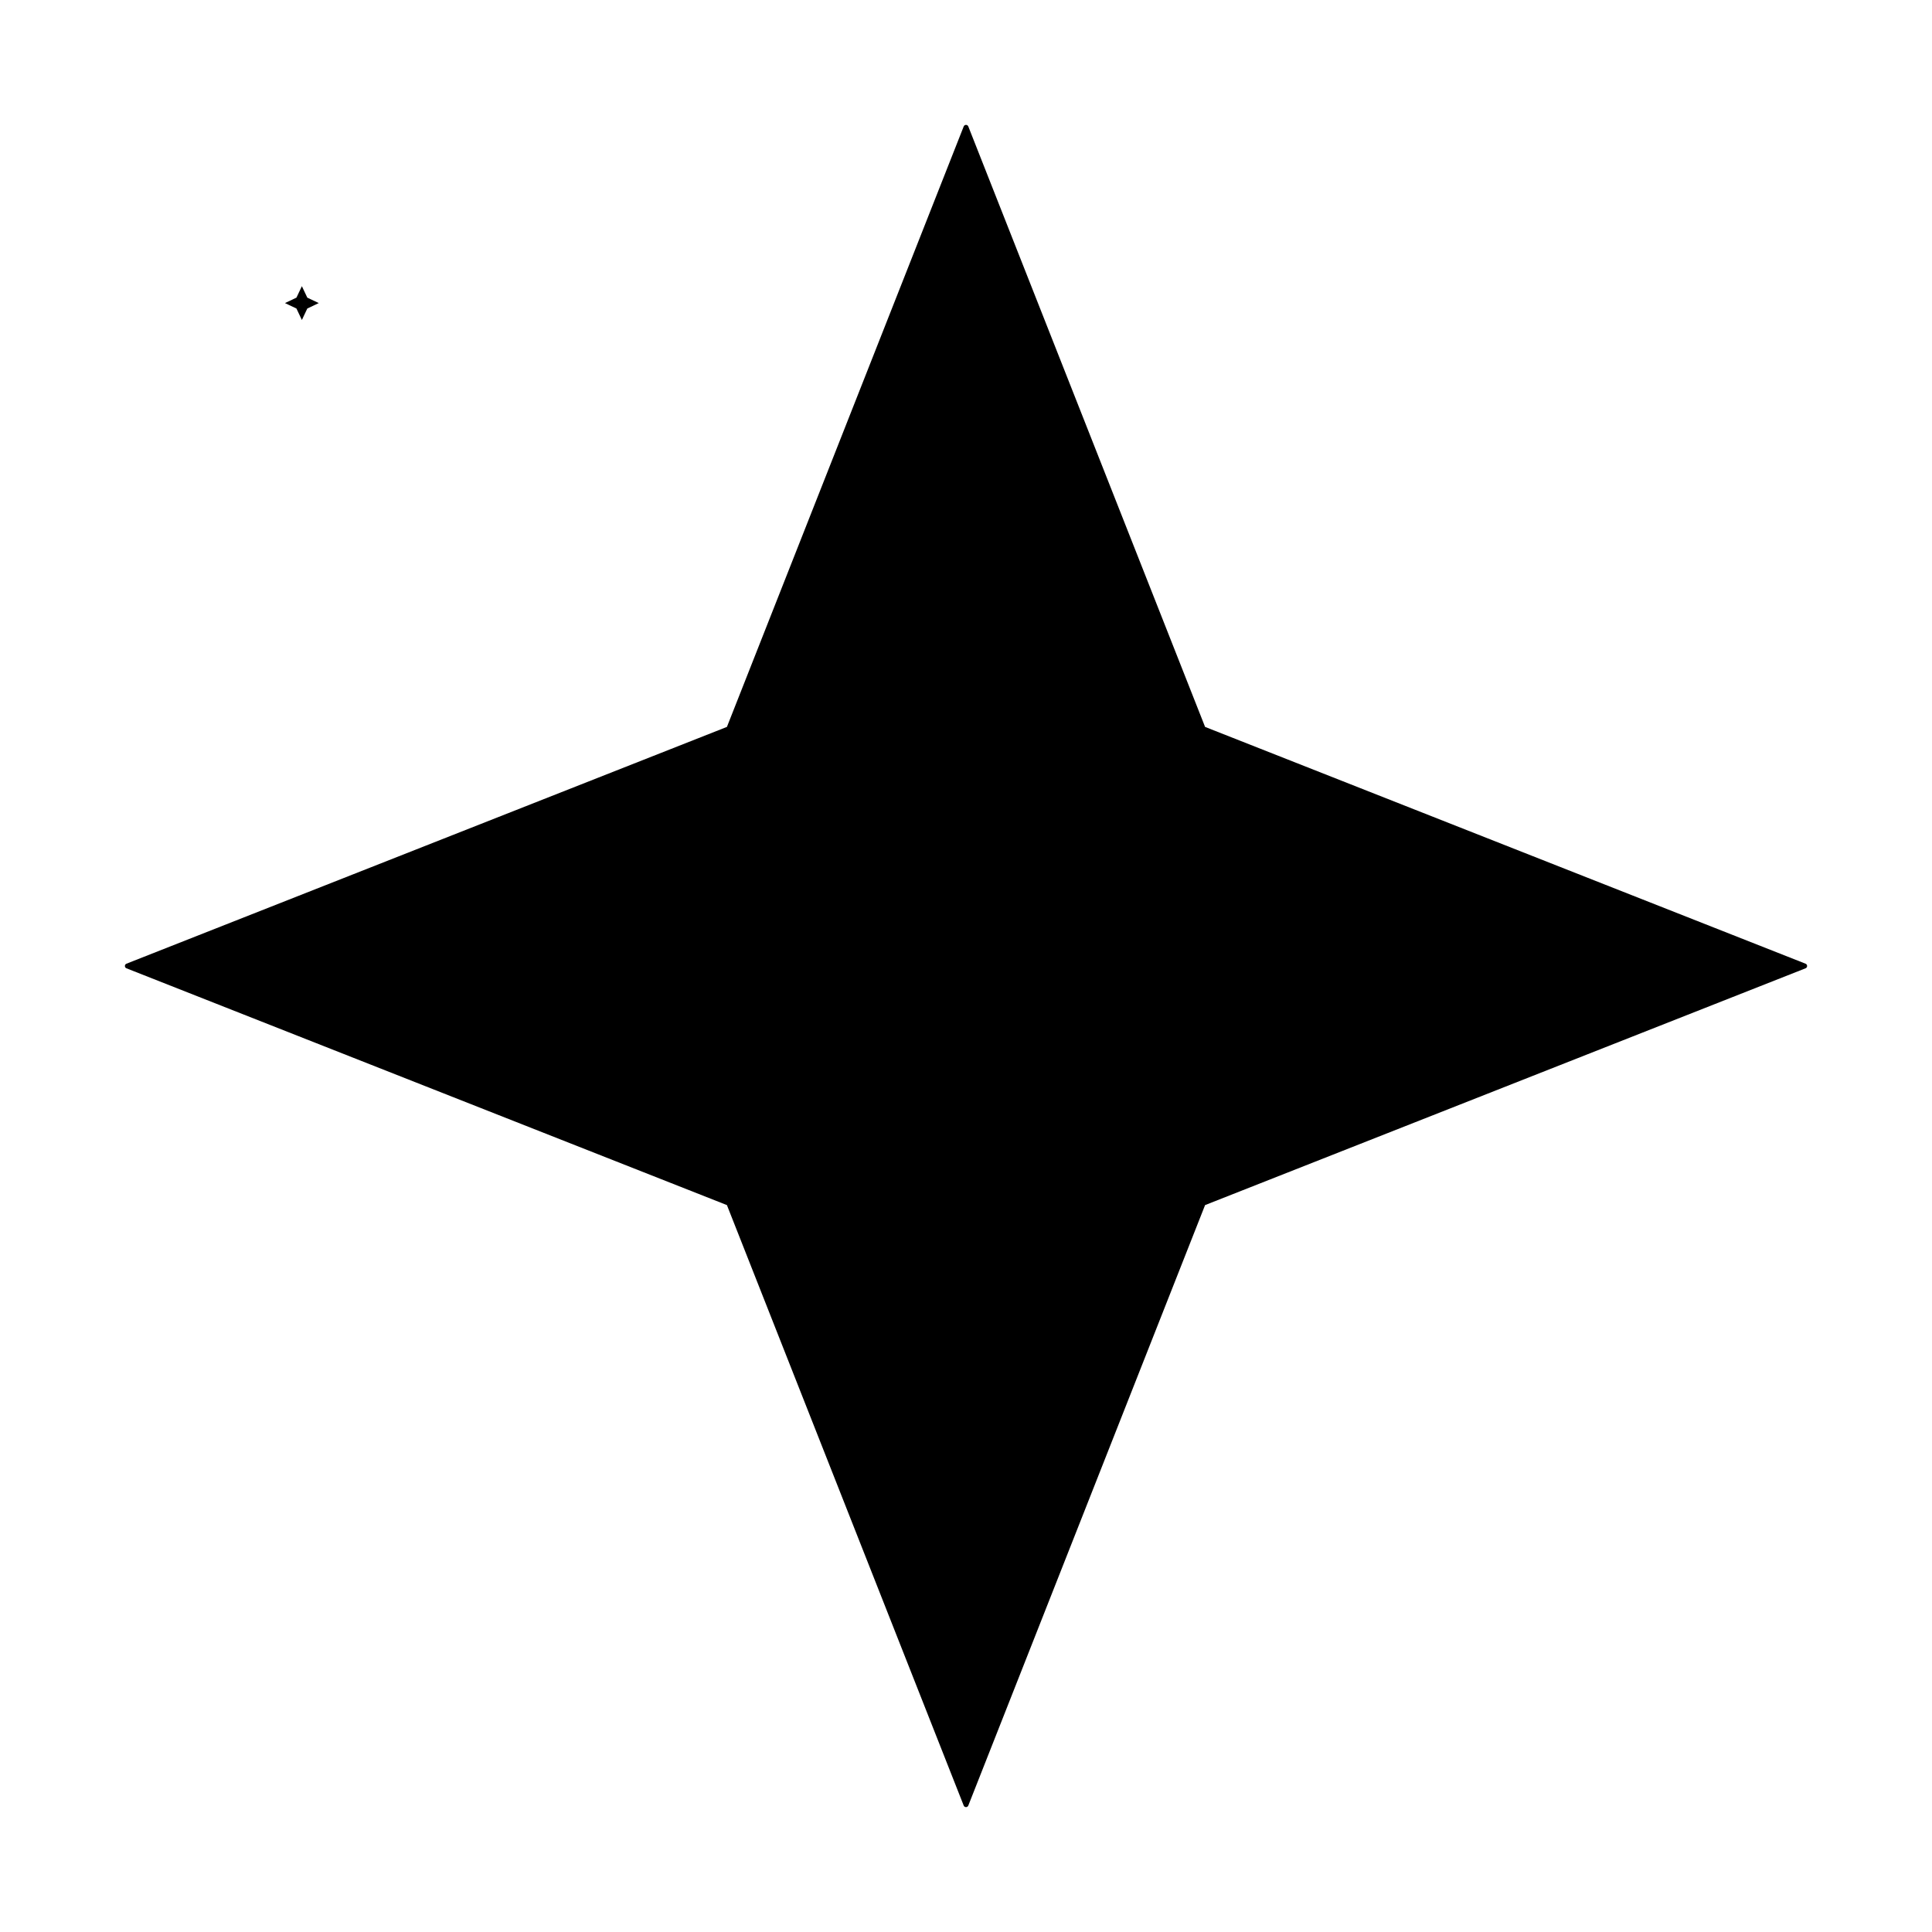
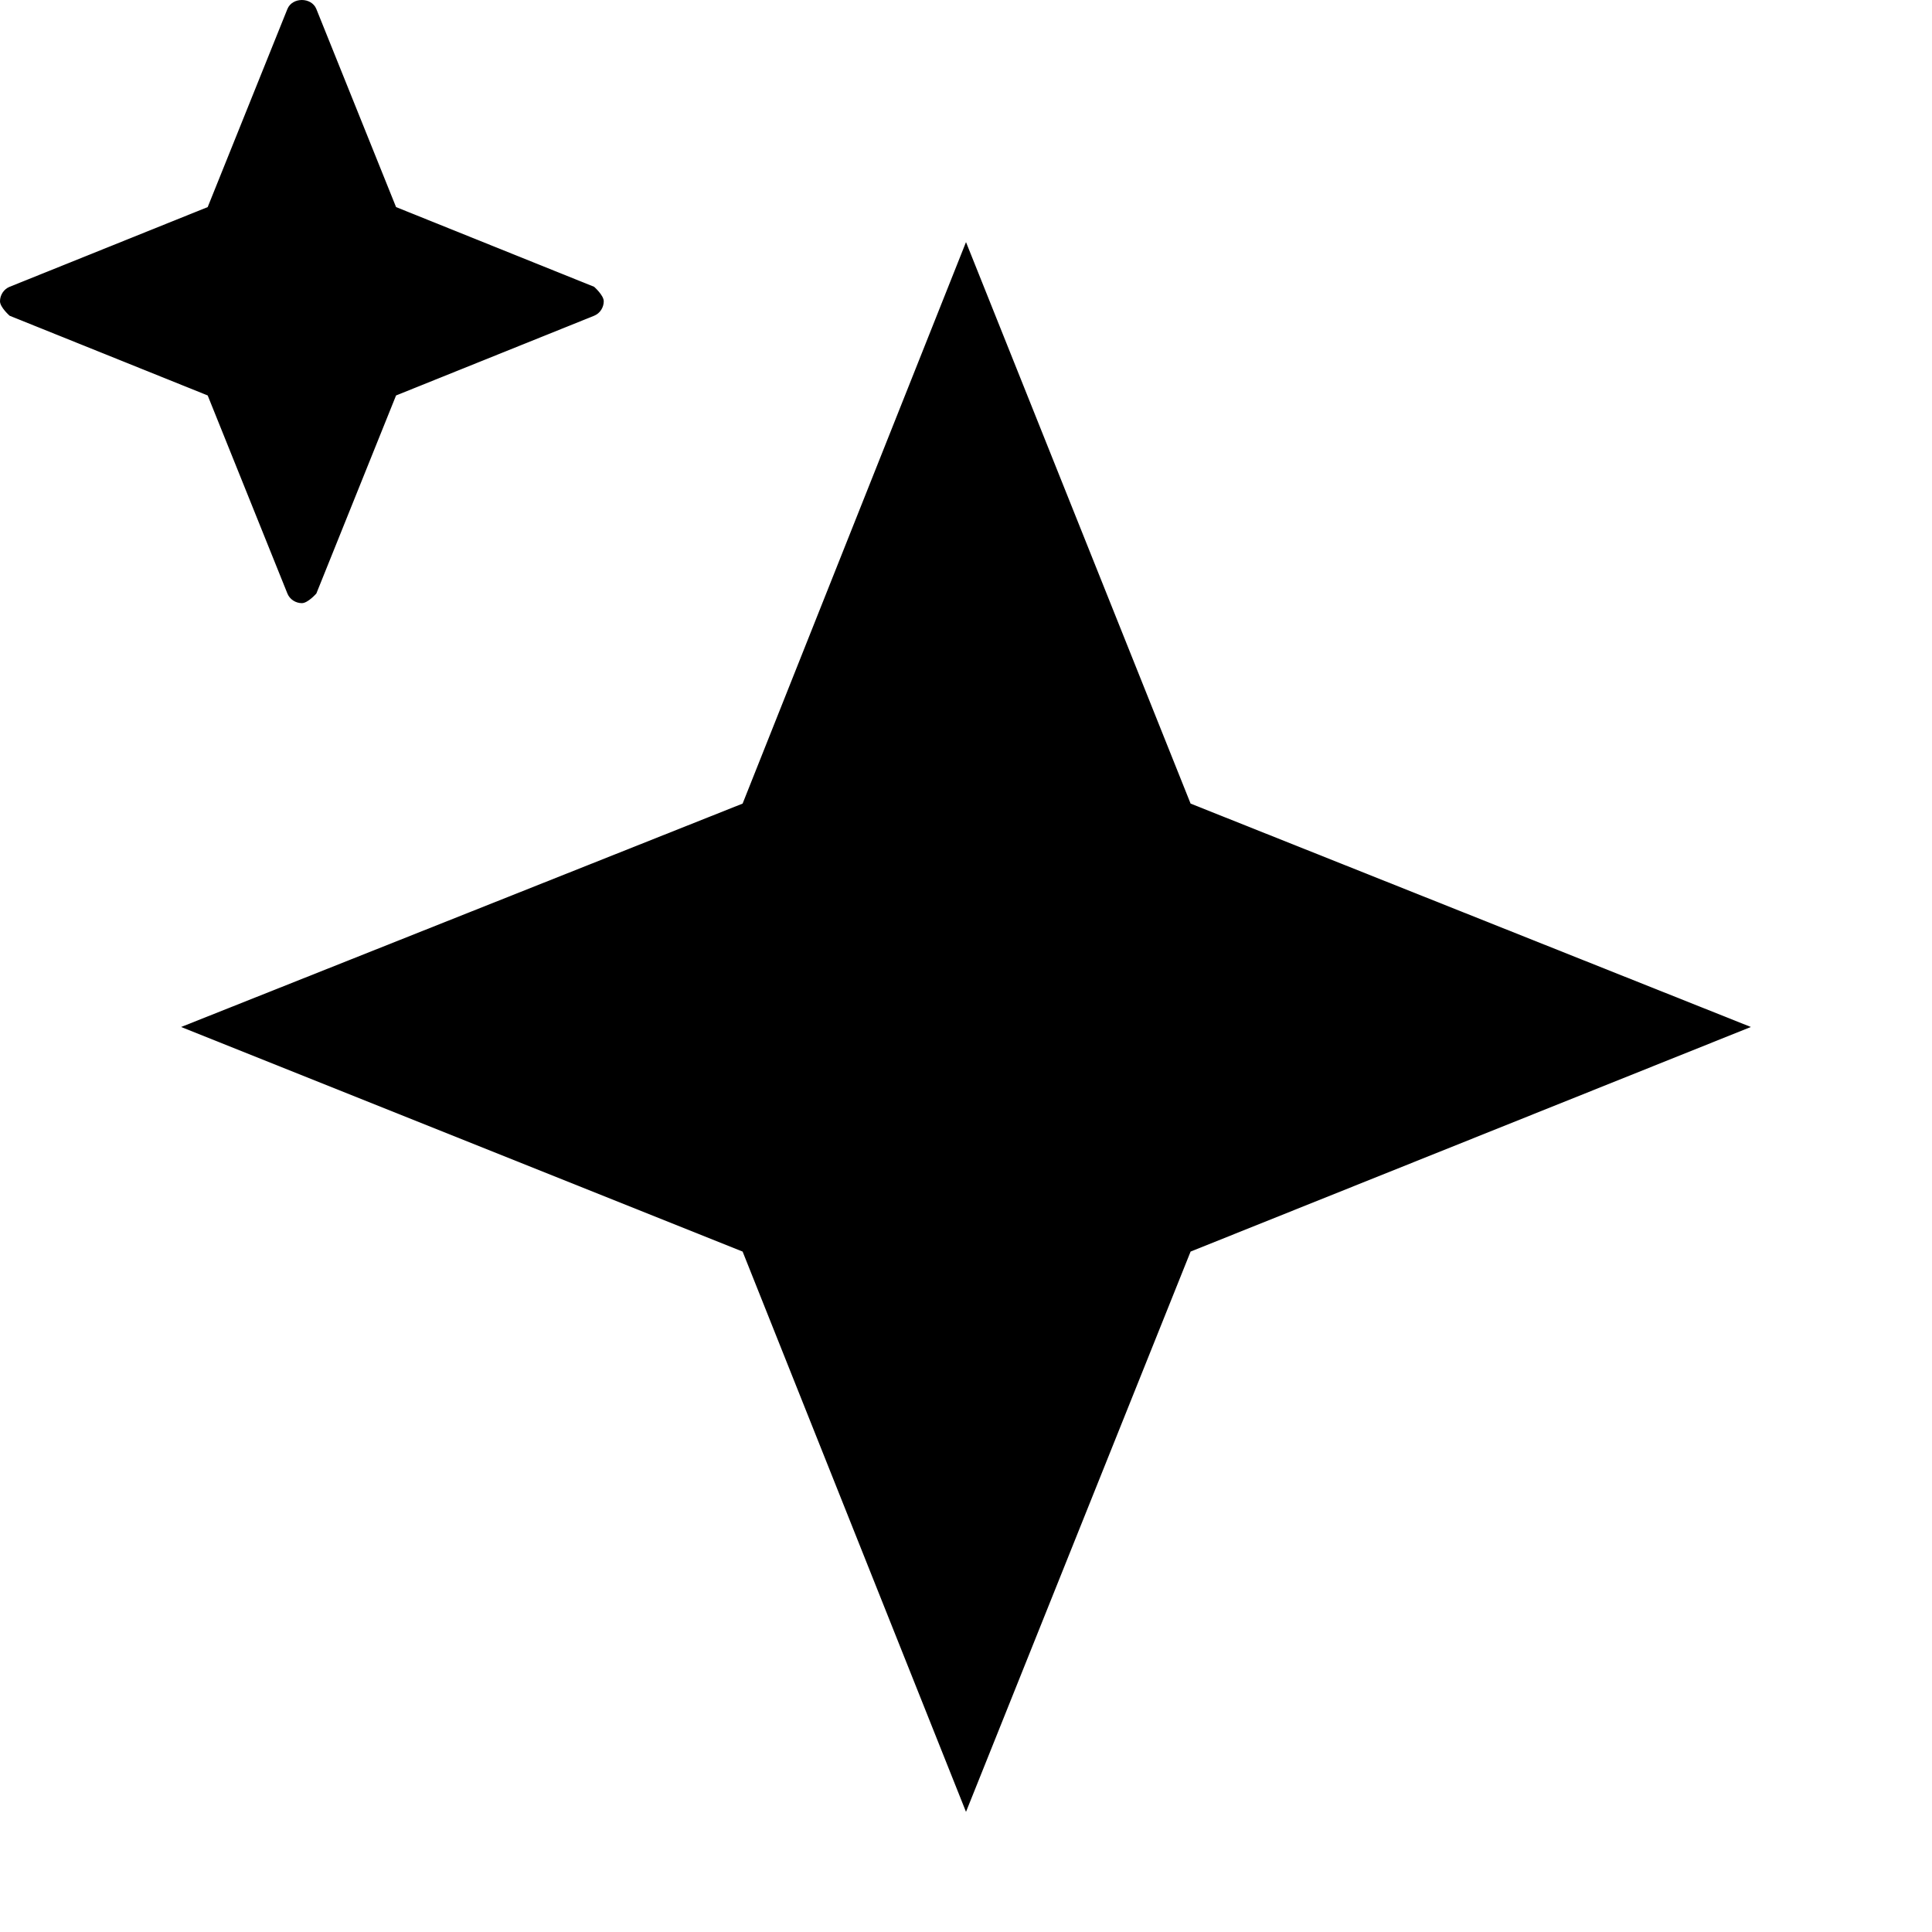
<svg xmlns="http://www.w3.org/2000/svg" viewBox="0 0 16 16">
-   <path d="M7.981 1.047C7.988 1.03 8.012 1.03 8.019 1.047L9.98 6.02L14.953 7.981C14.97 7.988 14.97 8.012 14.953 8.019L9.98 9.98L8.019 14.953C8.012 14.97 7.988 14.97 7.981 14.953L6.02 9.98L1.047 8.019C1.03 8.012 1.03 7.988 1.047 7.981L6.02 6.02L7.981 1.047Z" />
-   <path d="M2.5 2.65L2.545 2.555L2.64 2.51L2.545 2.465L2.5 2.37L2.455 2.465L2.36 2.51L2.455 2.555L2.5 2.65Z" class="filled" />
+   <path class="stroke-linejoin-round" d="M6.15 10.365L8 15.005L9.86 10.365L14.5 8.505L9.86 6.655L8 2.005L6.15 6.655L1.5 8.505L6.15 10.365Z" />
+   <path class="filled no-stroke" d="M2.38 4.915C2.4 4.965 2.45 4.995 2.5 4.995C2.55 4.995 2.62 4.915 2.62 4.915L3.28 3.275L4.92 2.615C4.97 2.595 5 2.545 5 2.495C5 2.445 4.92 2.375 4.92 2.375L3.28 1.715L2.62 0.075C2.58 -0.025 2.42 -0.025 2.38 0.075L1.72 1.715L0.08 2.375C0.03 2.395 0 2.445 0 2.495C0 2.545 0.08 2.615 0.08 2.615L1.72 3.275L2.38 4.915Z" />
</svg>
